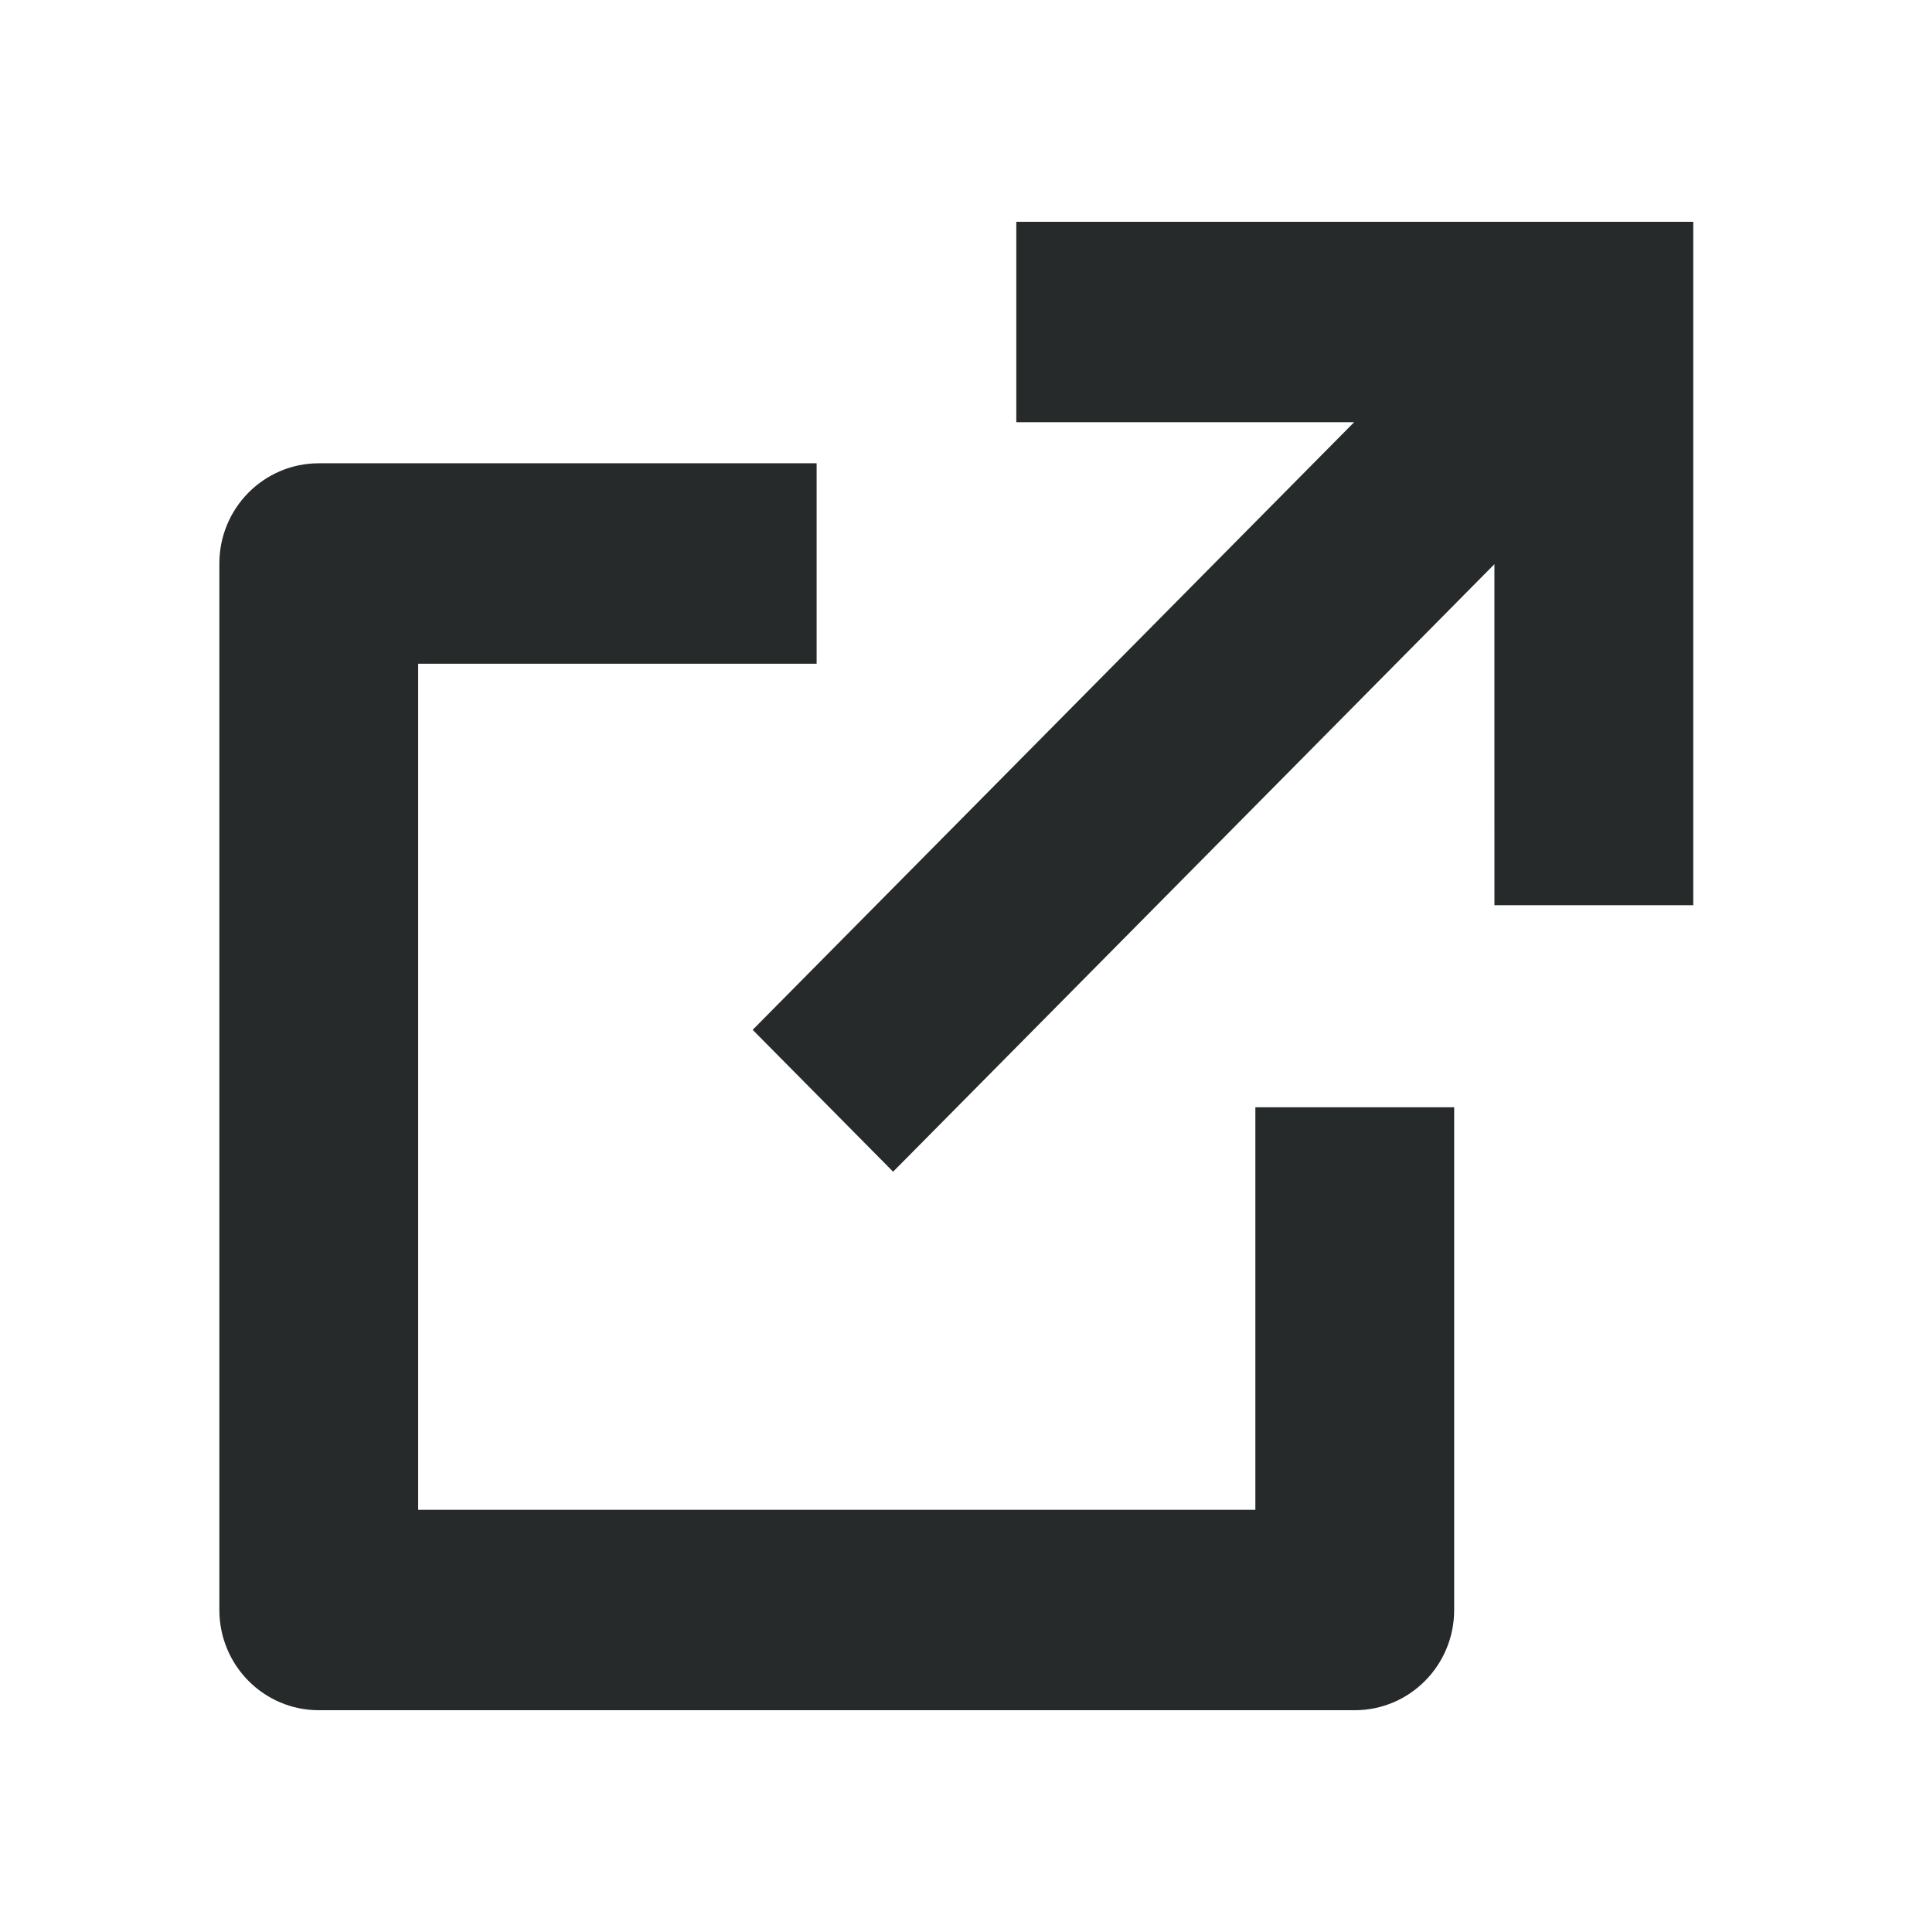
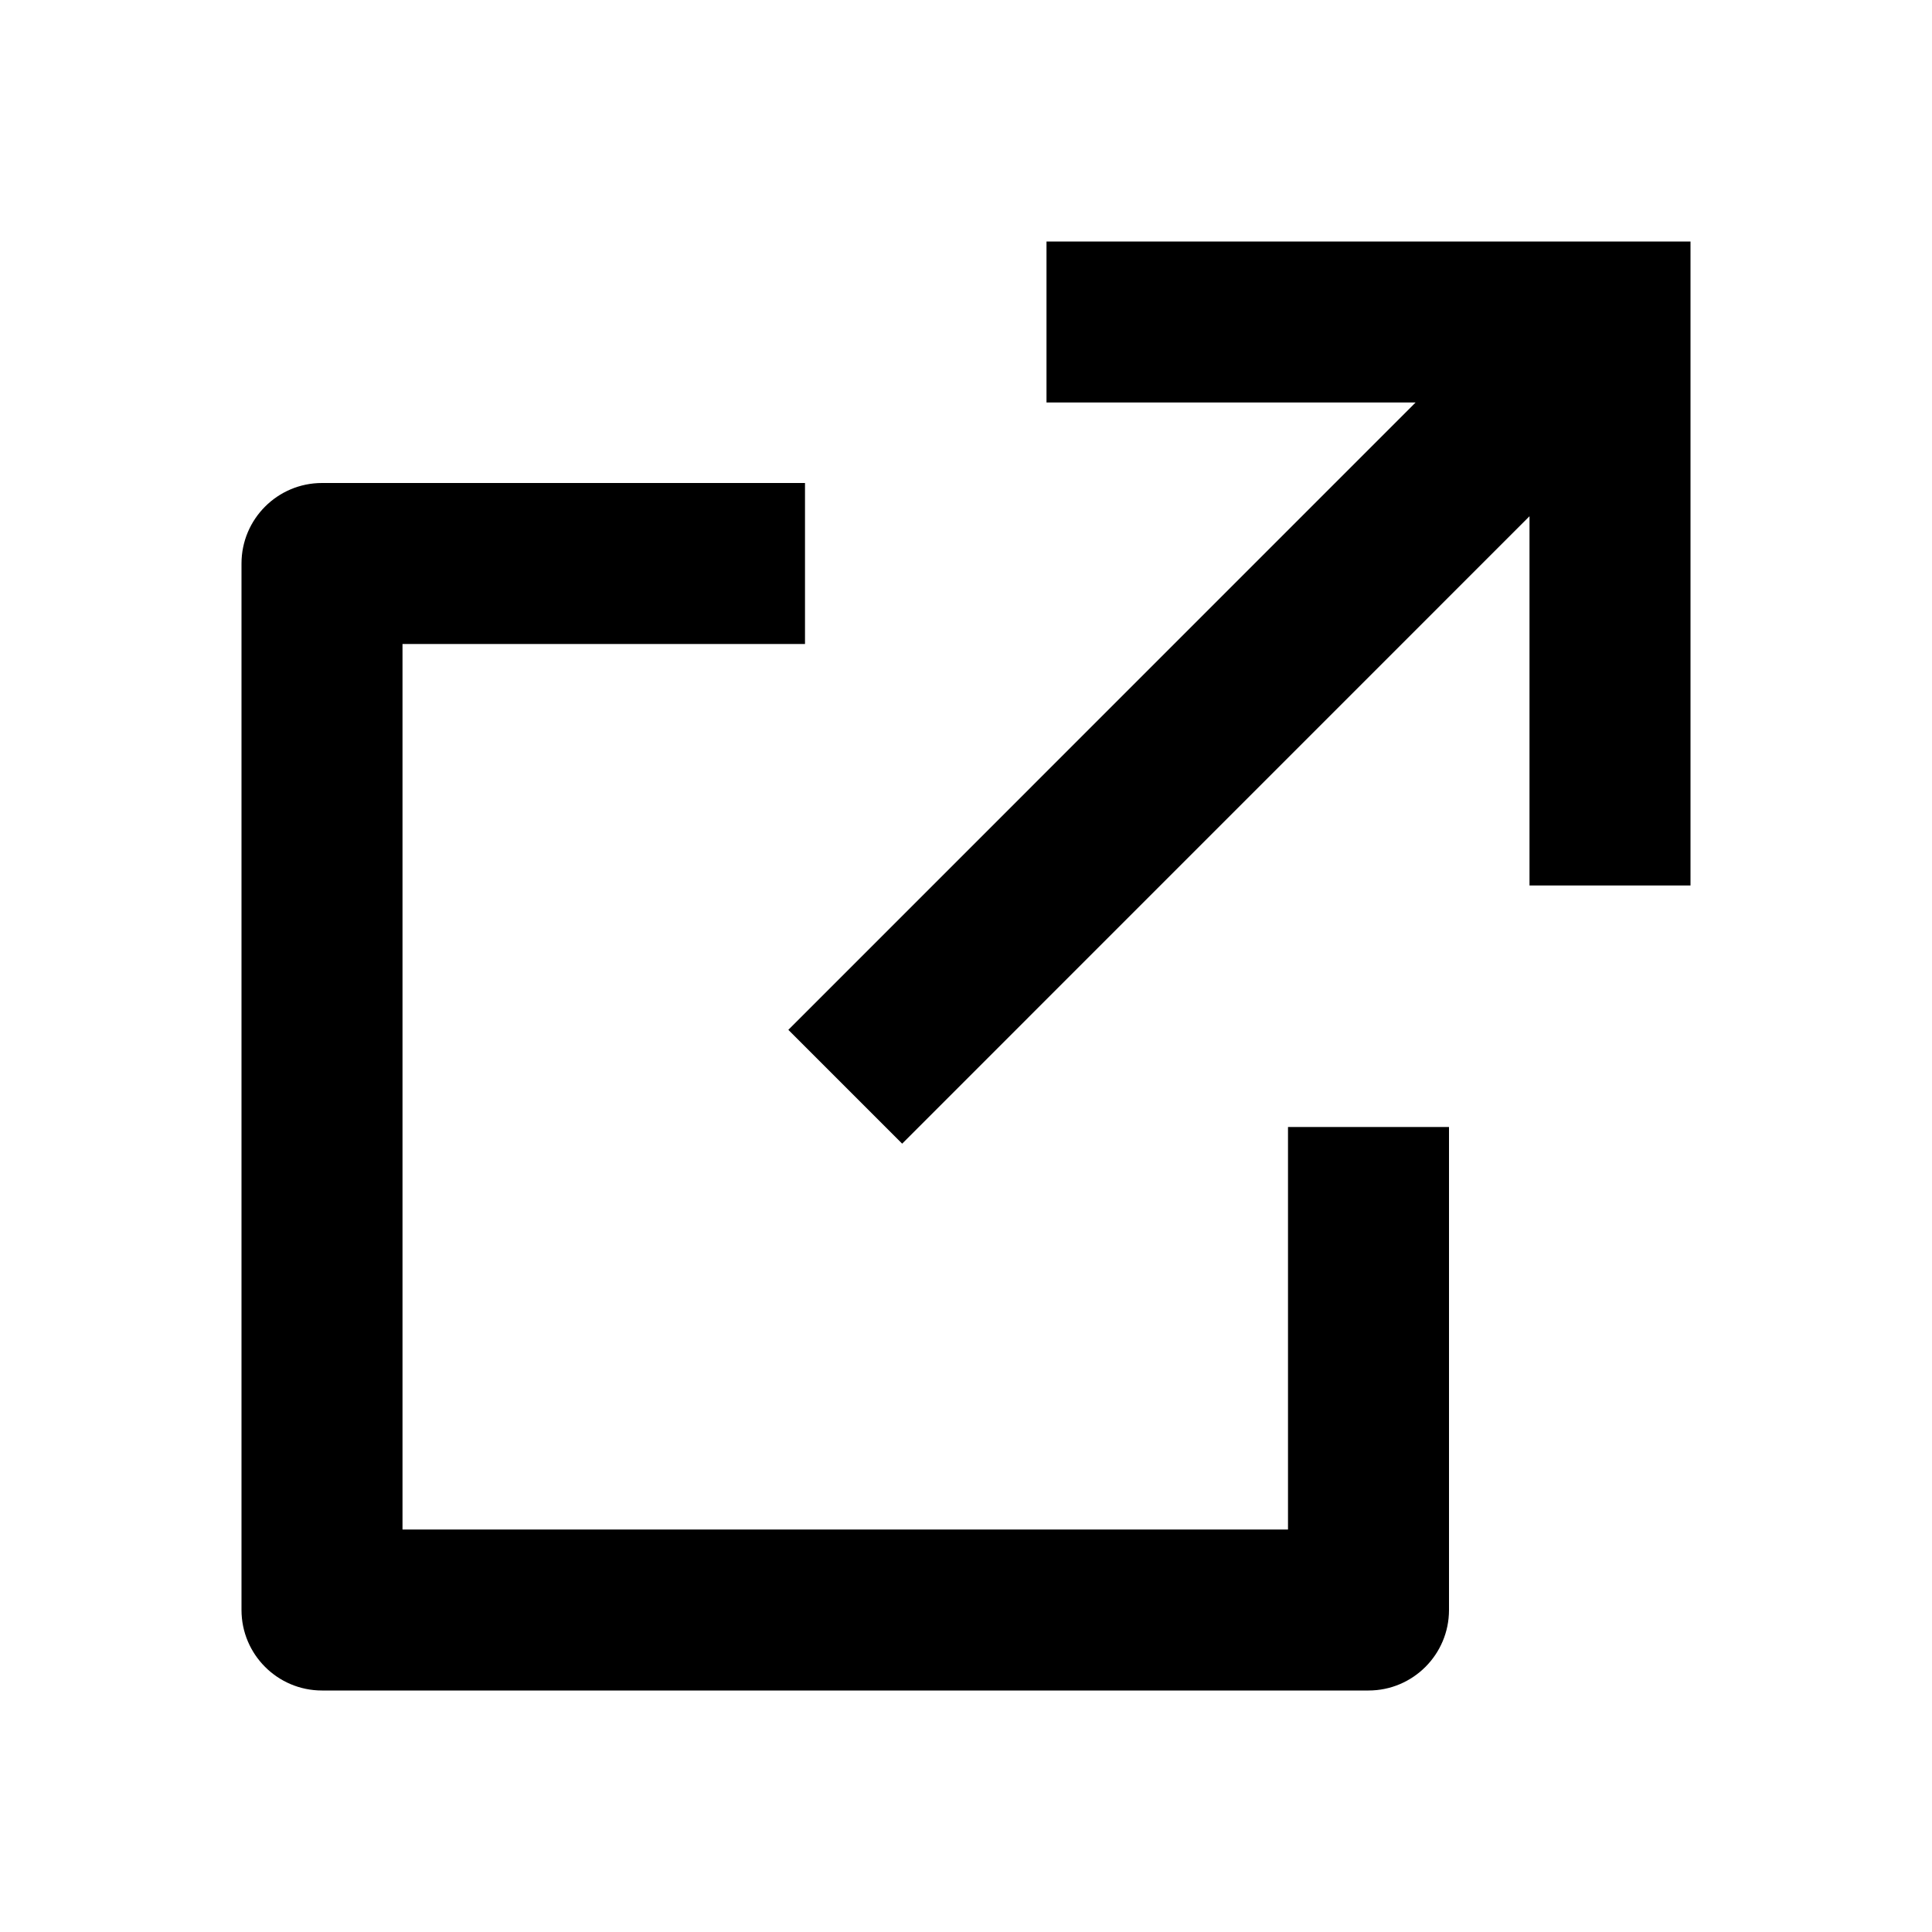
- <svg xmlns="http://www.w3.org/2000/svg" width="97" height="98" viewBox="0 0 97 98" fill="none">
-   <path d="M40.917 24.5V24H40.417H16.167C13.654 24 11.625 26.057 11.625 28.583V81.667C11.625 84.193 13.654 86.25 16.167 86.25H68.708C71.222 86.25 73.25 84.193 73.25 81.667V57.167V56.667H72.75H64.667H64.167V57.167V77.083H20.708V33.167H40.417H40.917V32.667V24.5ZM85.375 12.25V11.75H84.875H52.542H52.042V12.25V20.417V20.917H52.542H69.874L39.224 51.886L38.876 52.238L39.224 52.589L44.94 58.364L45.295 58.723L45.651 58.364L76.291 27.402L76.292 44.917L76.292 45.417H76.792H84.875H85.375V44.917V12.25Z" fill="#272A2A" stroke="#272A2A" />
+ <svg xmlns="http://www.w3.org/2000/svg" viewBox="0 0 24 24" fill="currentColor">
+   <path d="M10 6V8H5V19H16V14H18V20C18 20.552 17.552 21 17 21H4C3.448 21 3 20.552 3 20V7C3 6.448 3.448 6 4 6H10ZM21 3V11H19L19 6.413L11.207 14.207L9.793 12.793L17.585 5H13V3H21Z" />
</svg>
